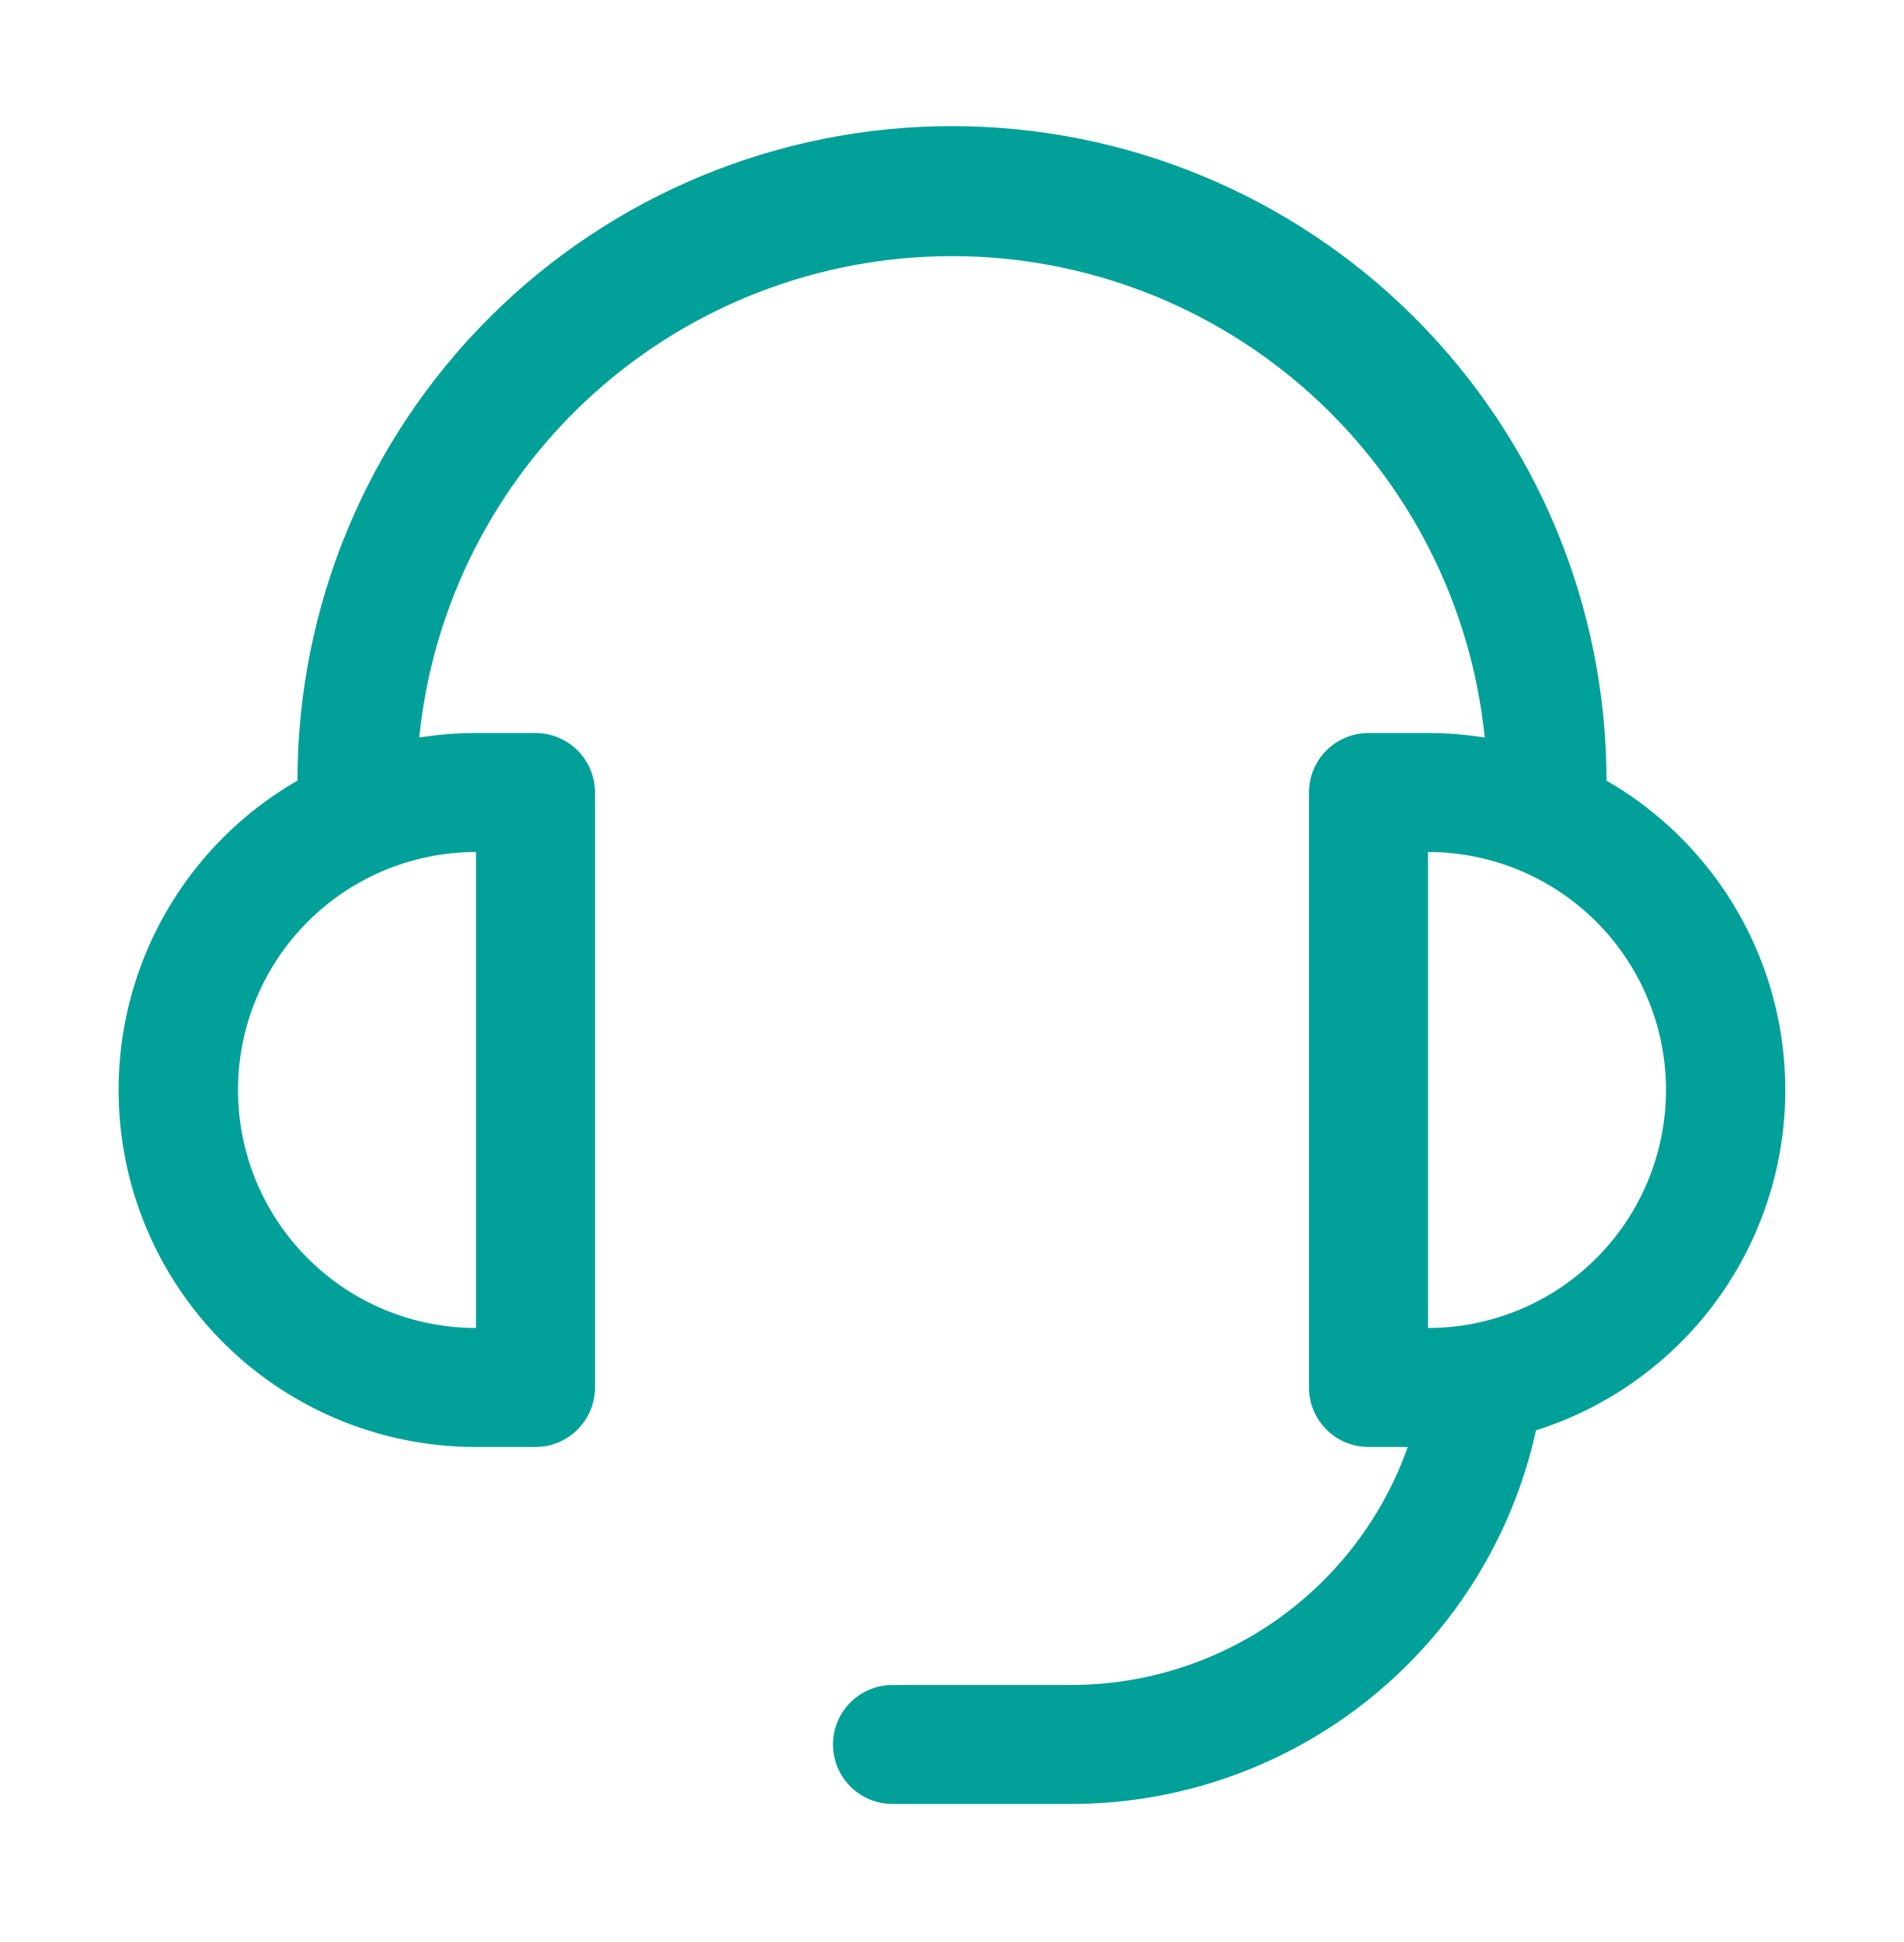
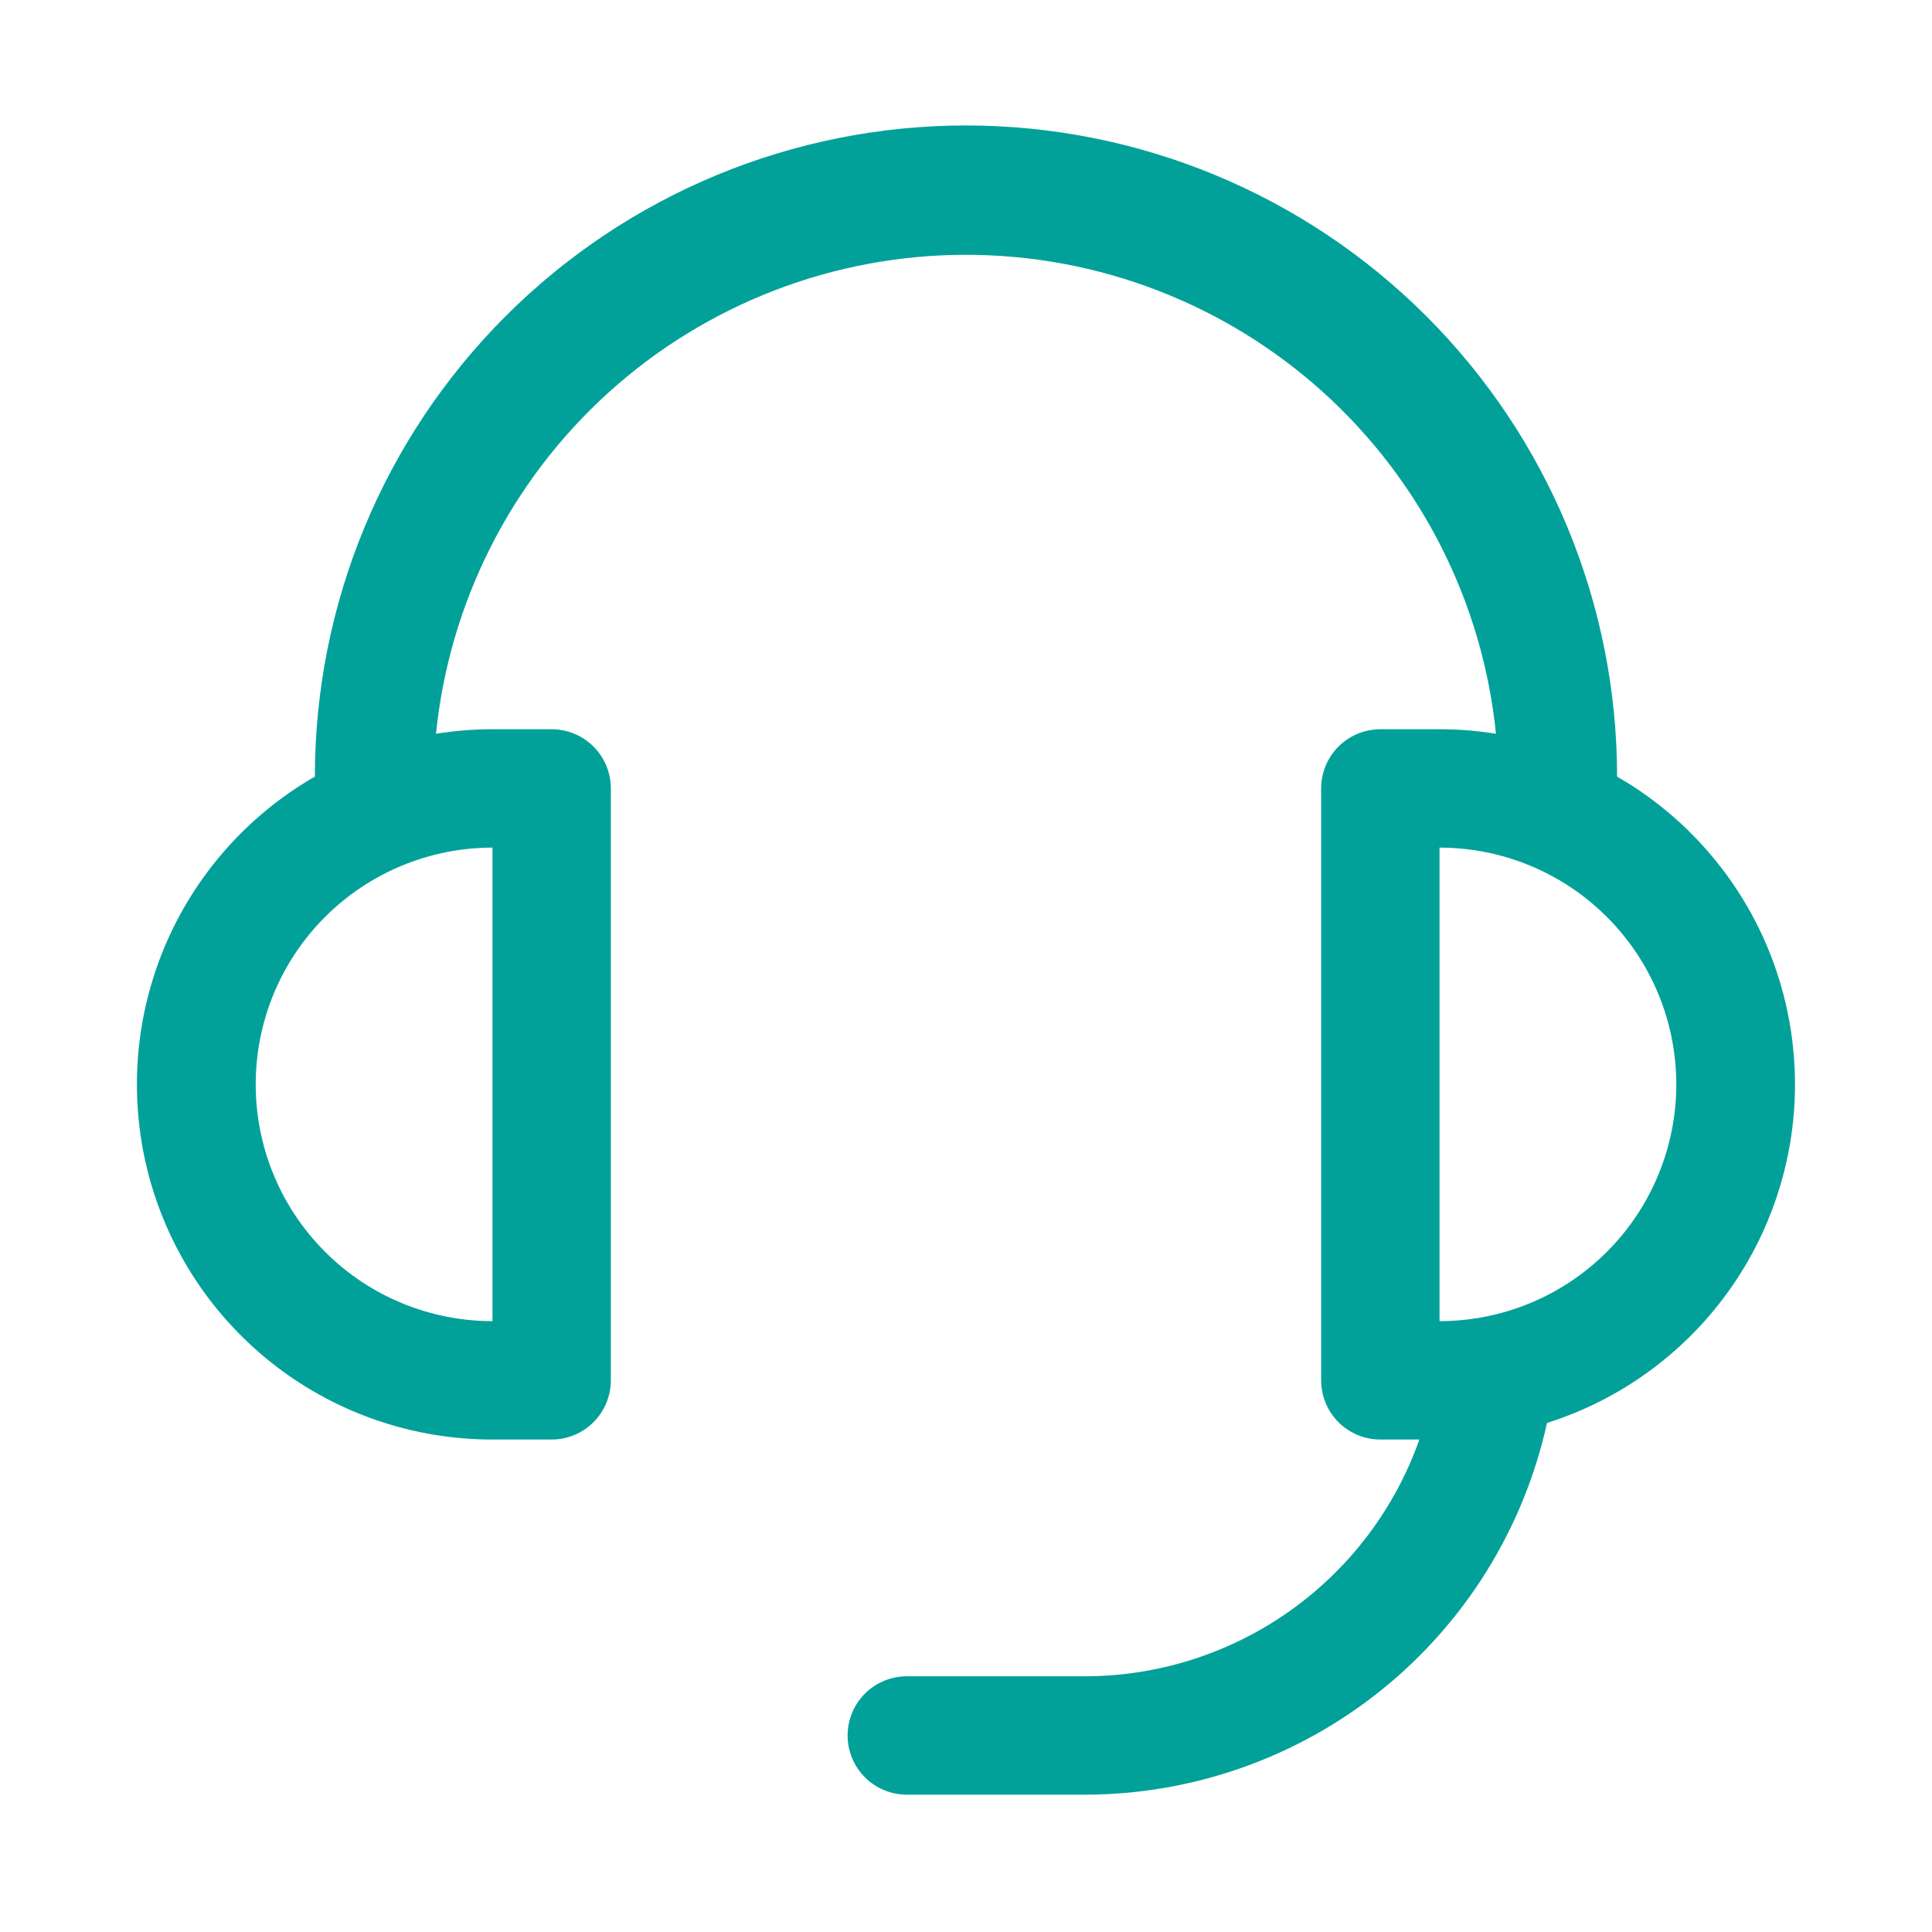
- <svg xmlns="http://www.w3.org/2000/svg" width="50" height="51" viewBox="0 0 50 51" fill="none">
+ <svg xmlns="http://www.w3.org/2000/svg" width="65" height="65" viewBox="0 0 50 51" fill="none">
  <path d="M42.187 20.5C43.764 21.408 45.042 22.755 45.867 24.377C46.691 25.999 47.025 27.826 46.829 29.635C46.633 31.444 45.915 33.156 44.762 34.564C43.609 35.972 42.072 37.014 40.337 37.562C39.724 40.345 38.179 42.834 35.958 44.619C33.737 46.403 30.974 47.376 28.125 47.375H23.437C23.023 47.375 22.625 47.21 22.332 46.917C22.039 46.624 21.875 46.227 21.875 45.812C21.875 45.398 22.039 45.001 22.332 44.708C22.625 44.415 23.023 44.25 23.437 44.25H28.125C30.064 44.251 31.956 43.65 33.54 42.531C35.124 41.411 36.322 39.828 36.968 38H35.937C35.523 38 35.125 37.835 34.832 37.542C34.539 37.249 34.375 36.852 34.375 36.438V20.812C34.375 20.398 34.539 20.001 34.832 19.708C35.125 19.415 35.523 19.25 35.937 19.25H37.5C38.006 19.25 38.503 19.291 38.99 19.369C38.639 15.903 37.013 12.691 34.428 10.355C31.843 8.019 28.483 6.726 25 6.726C21.516 6.726 18.156 8.019 15.571 10.355C12.987 12.691 11.361 15.903 11.009 19.369C11.502 19.29 12.001 19.25 12.5 19.25H14.062C14.477 19.25 14.874 19.415 15.167 19.708C15.46 20.001 15.625 20.398 15.625 20.812V36.438C15.625 36.852 15.46 37.249 15.167 37.542C14.874 37.835 14.477 38 14.062 38H12.5C10.434 38.002 8.425 37.322 6.786 36.066C5.146 34.809 3.968 33.046 3.433 31.051C2.899 29.055 3.039 26.939 3.83 25.031C4.622 23.123 6.022 21.53 7.812 20.5C7.812 15.942 9.623 11.57 12.846 8.347C16.07 5.123 20.441 3.312 25 3.312C29.558 3.312 33.93 5.123 37.153 8.347C40.376 11.57 42.187 15.942 42.187 20.5ZM12.5 22.375C10.842 22.375 9.252 23.034 8.08 24.206C6.908 25.378 6.25 26.967 6.25 28.625C6.25 30.283 6.908 31.872 8.08 33.044C9.252 34.217 10.842 34.875 12.5 34.875V22.375ZM43.75 28.625C43.75 26.967 43.091 25.378 41.919 24.206C40.747 23.034 39.157 22.375 37.5 22.375V34.875C39.157 34.875 40.747 34.217 41.919 33.044C43.091 31.872 43.75 30.283 43.75 28.625Z" fill="#01A19A" />
</svg>
